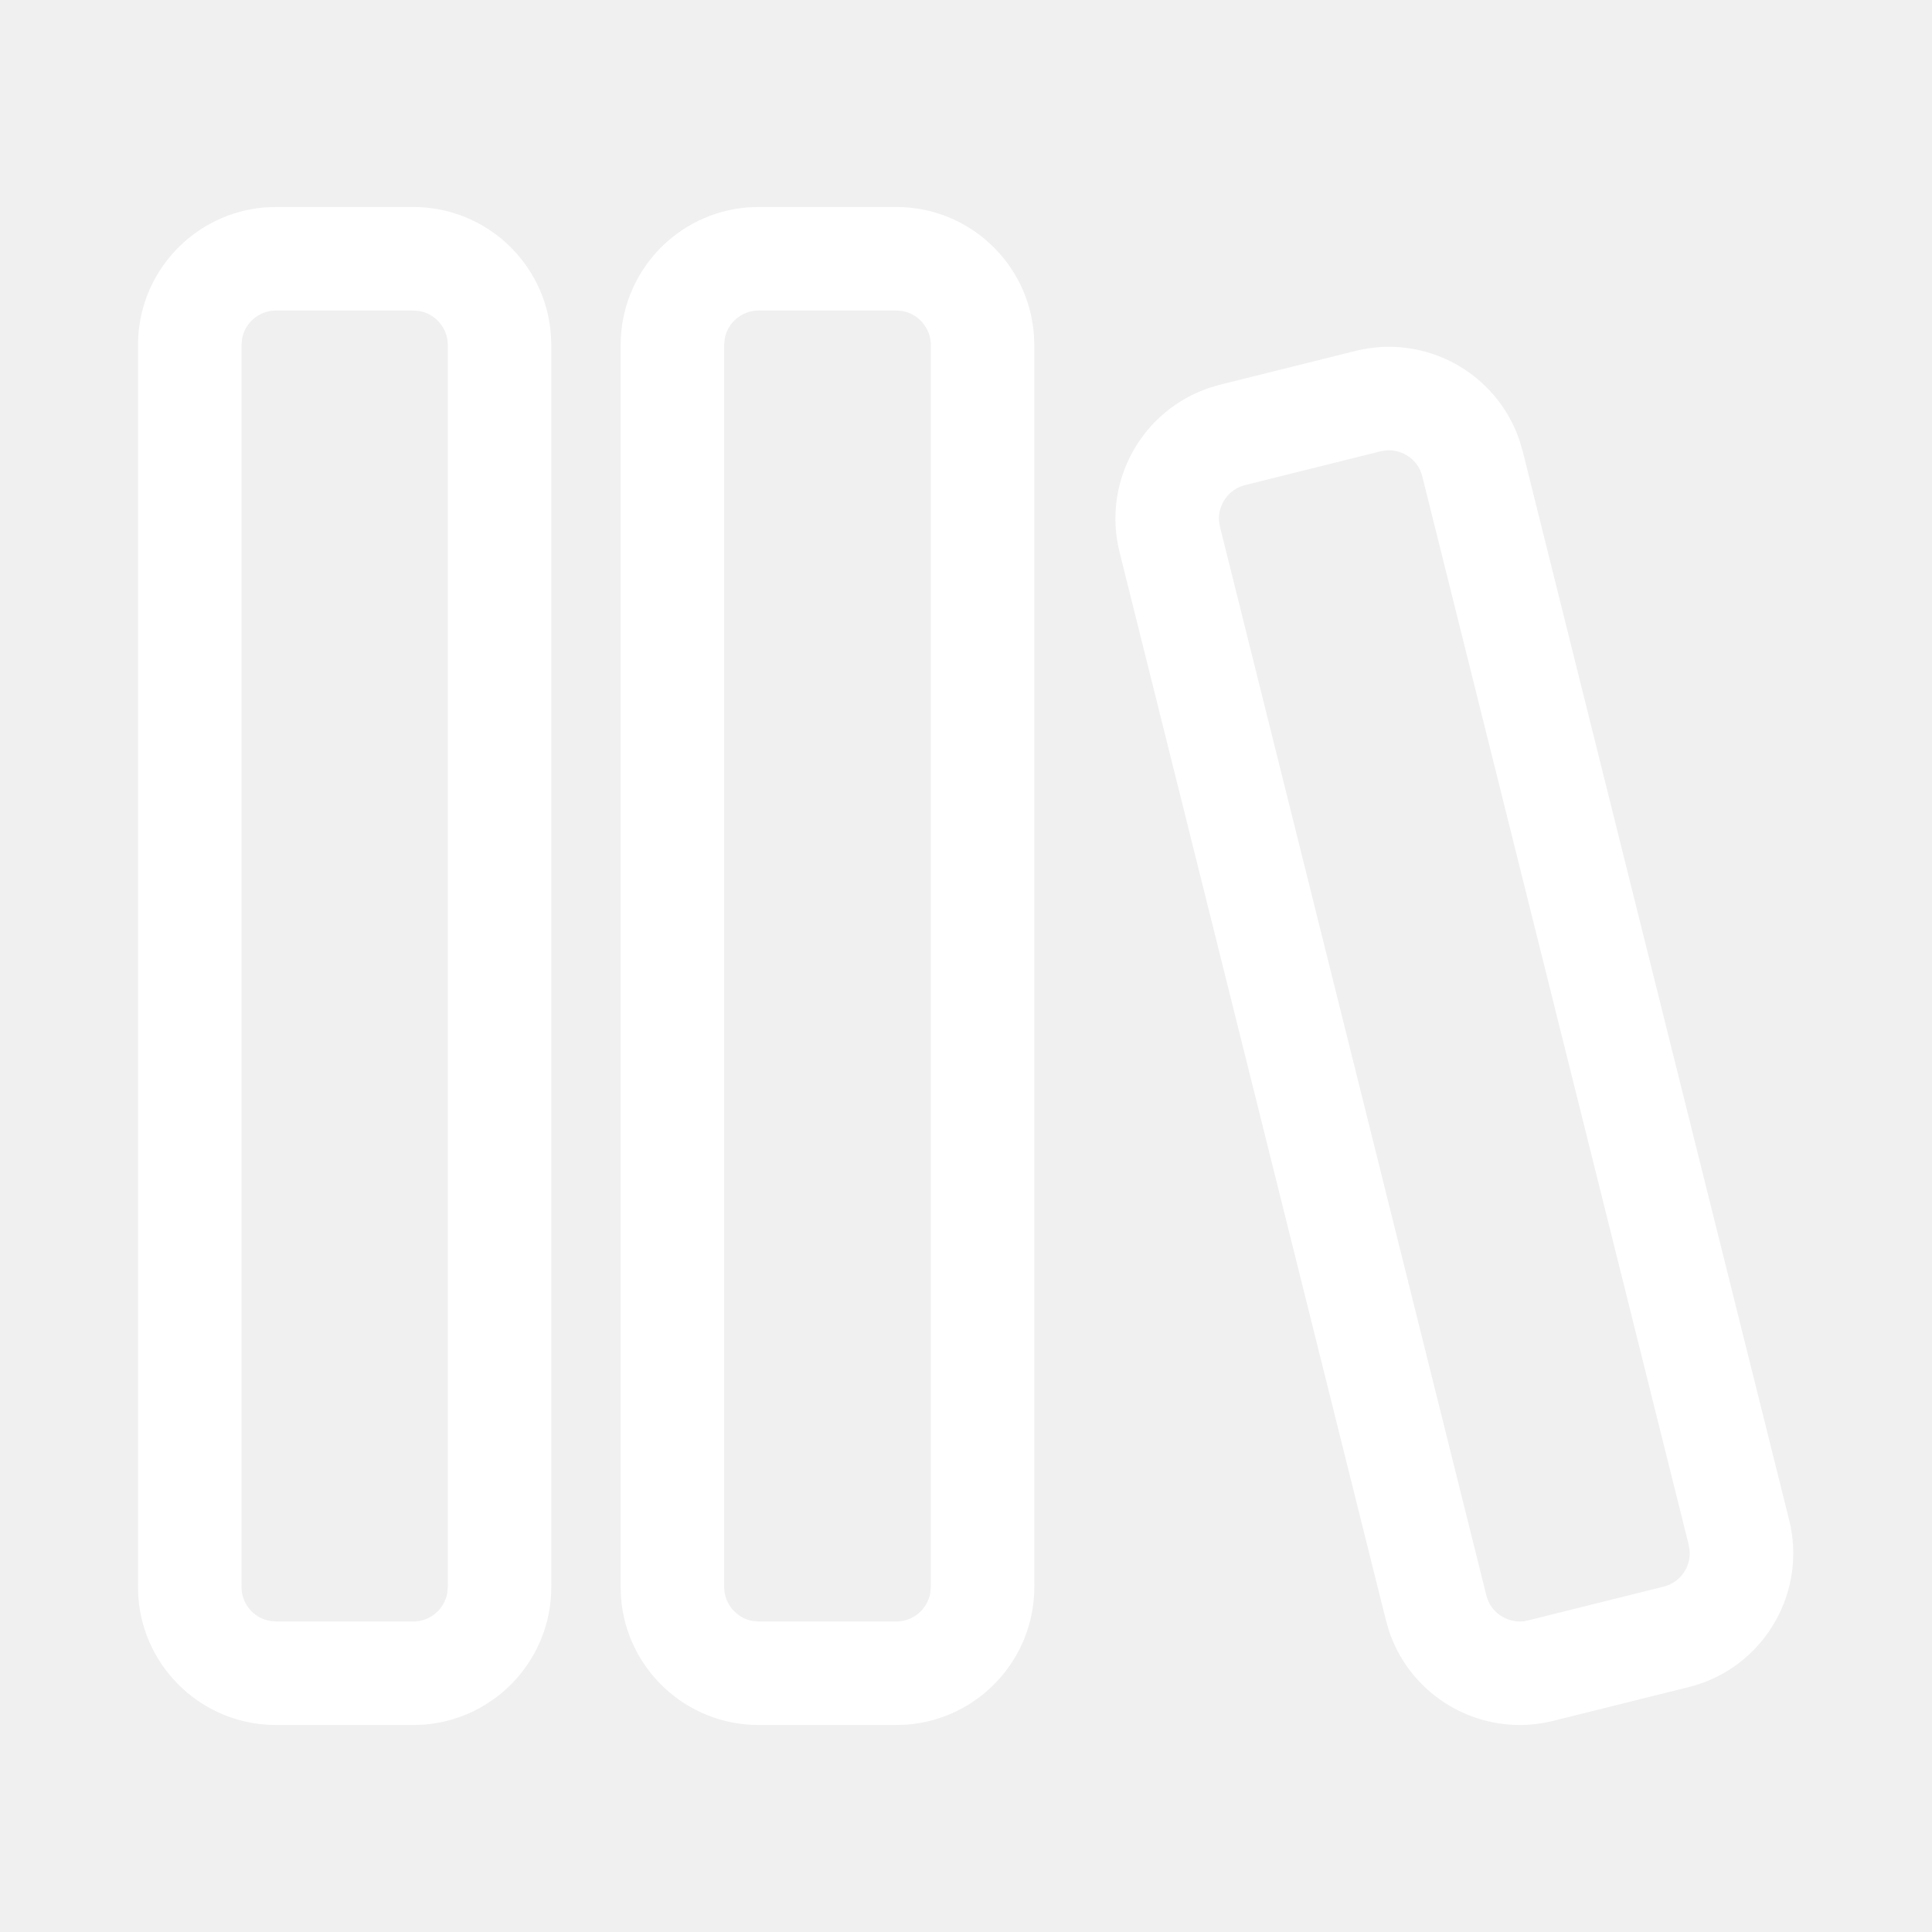
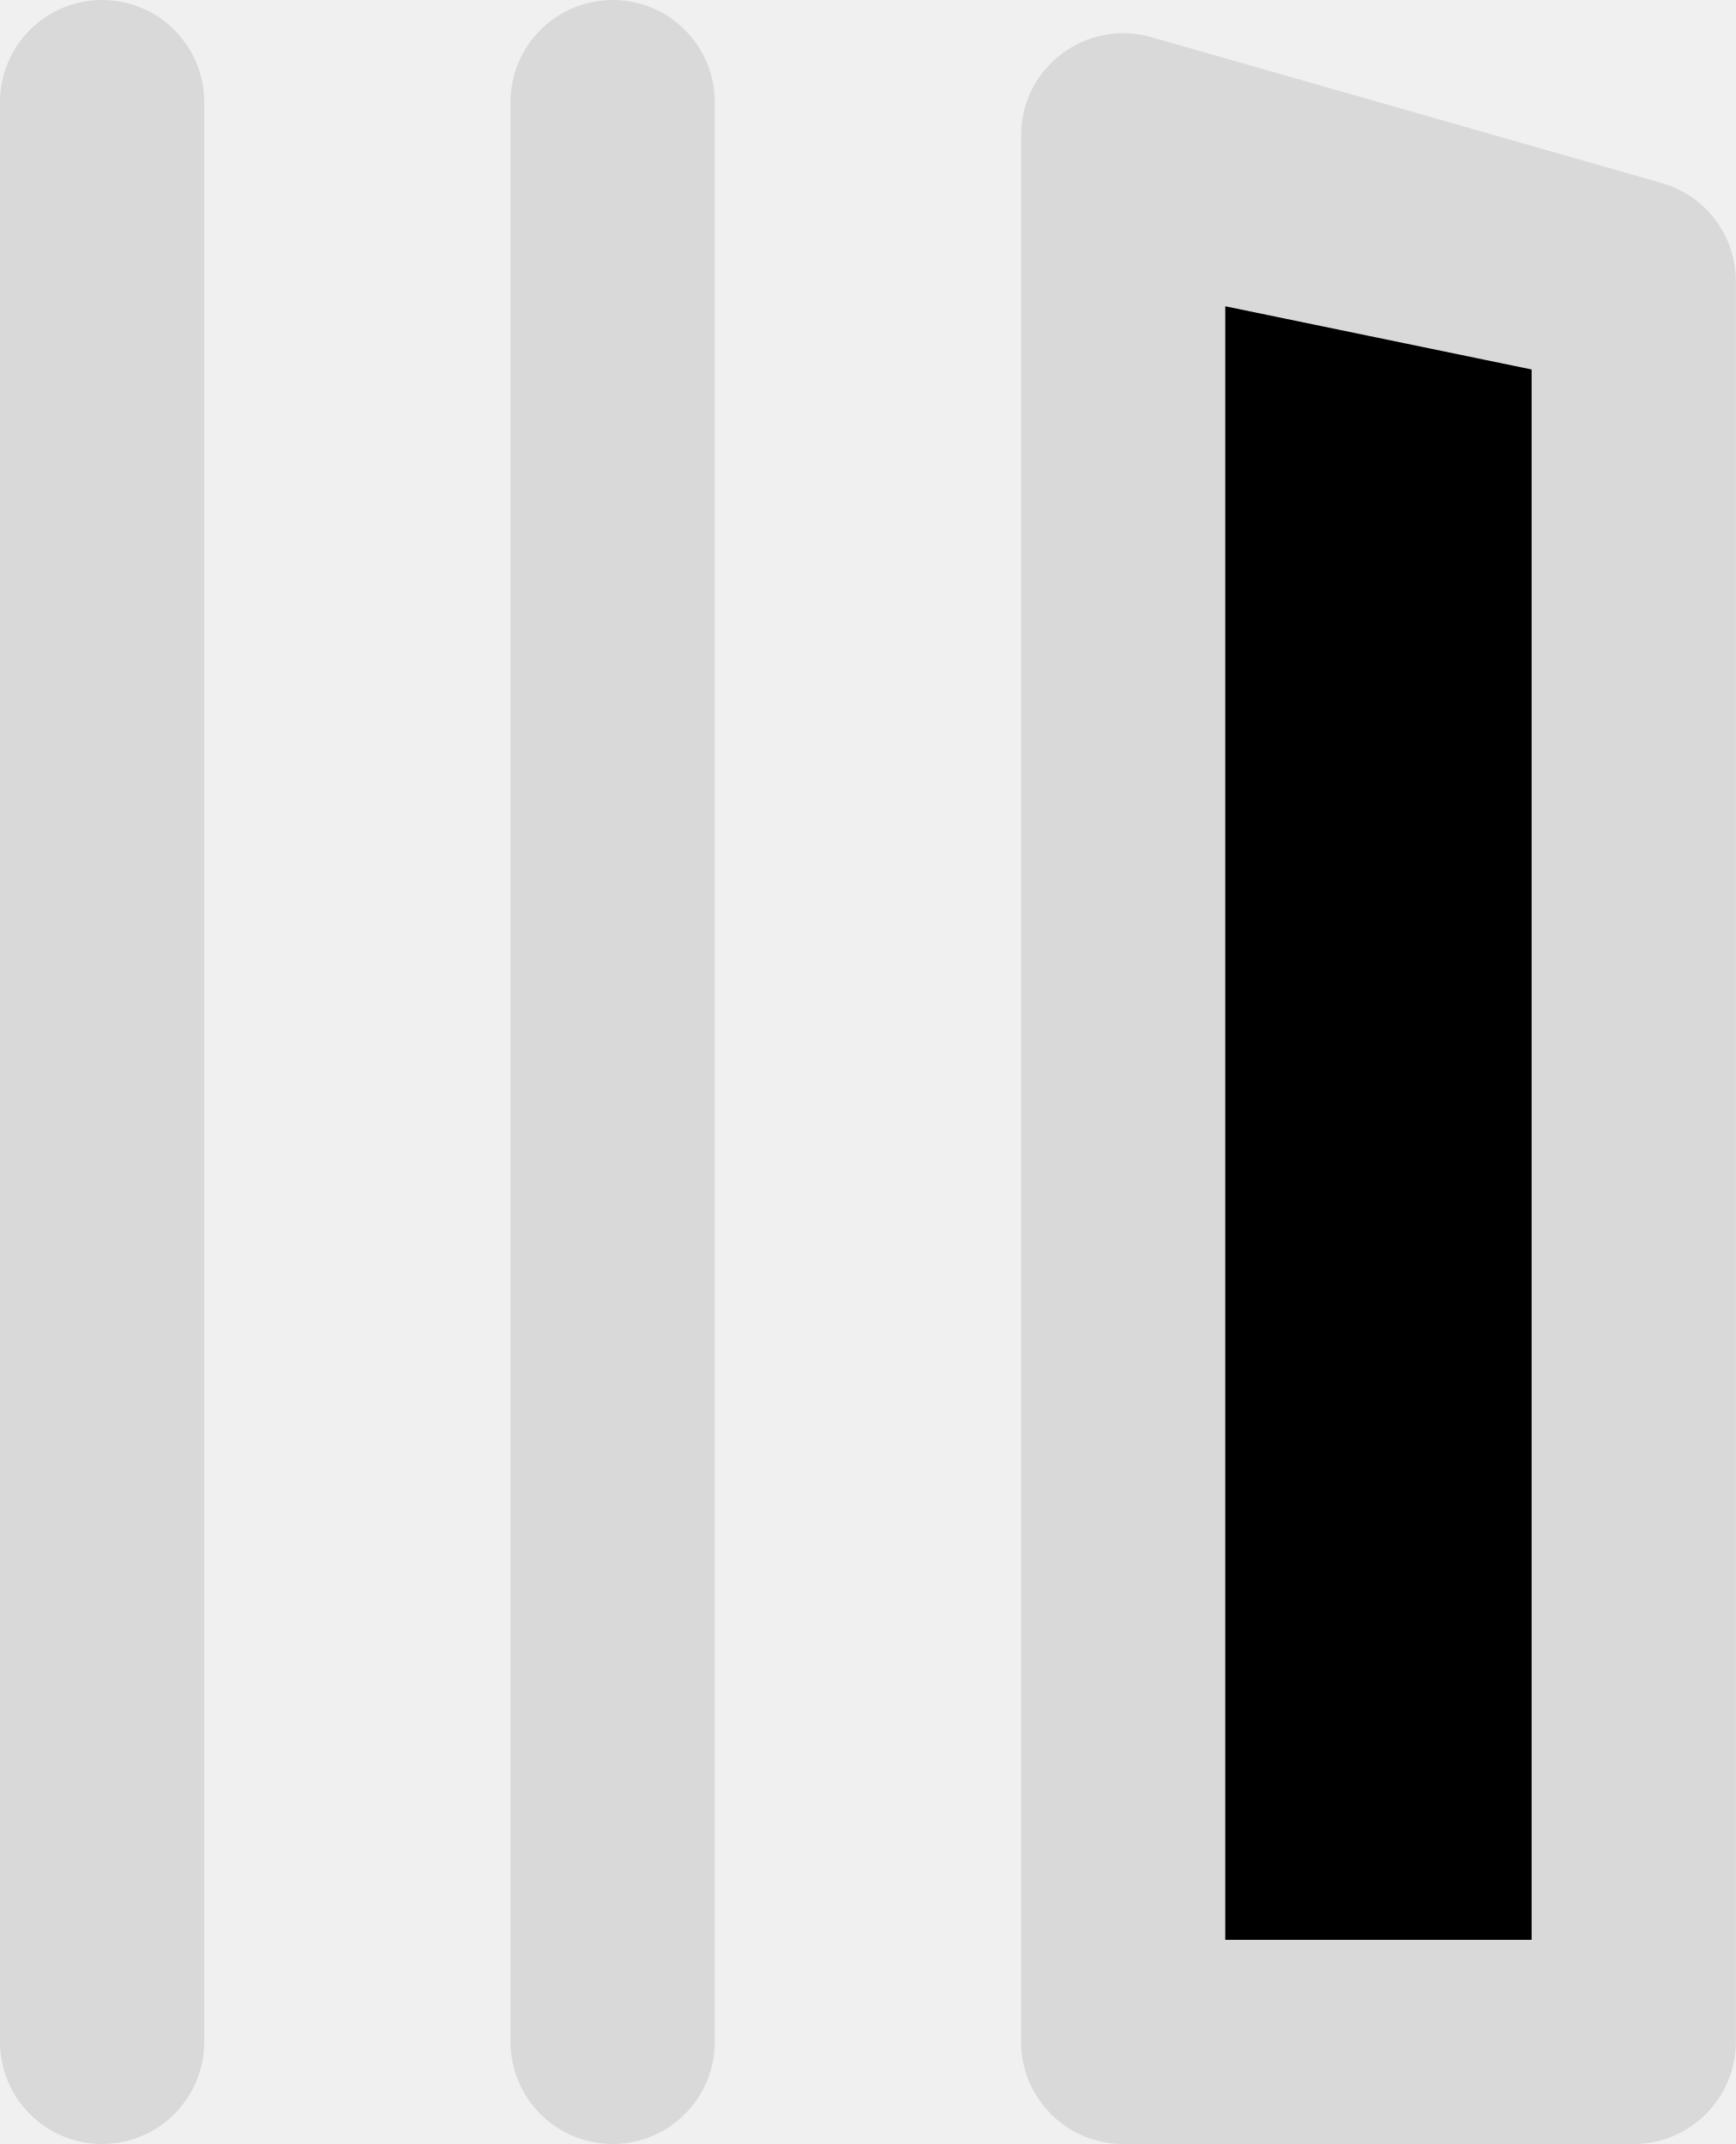
- <svg xmlns="http://www.w3.org/2000/svg" viewBox="0 0 28 28" version="1.1" fill="#ffffff">
-   <g id="SVGRepo_bgCarrier" stroke-width="0" />
-   <g id="SVGRepo_tracerCarrier" stroke-linecap="round" stroke-linejoin="round" />
-   <g id="SVGRepo_iconCarrier">
-     <g id="🔍-Product-Icons" stroke="none" stroke-width="1" fill="none" fill-rule="evenodd">
-       <g id="ic_fluent_library_28_regular" fill="#ffffff" fill-rule="nonzero">
-         <path d="M4,3 L5.99,3 C7.044,3 7.908,3.816 7.984,4.851 L7.99,5 L7.99,23 C7.99,24.054 7.173,24.918 6.139,24.995 L5.99,25 L4,25 C2.946,25 2.082,24.184 2.005,23.149 L2,23 L2,5 C2,3.946 2.816,3.082 3.851,3.005 L4,3 L5.99,3 L4,3 Z M10.995,3 L12.99,3 C14.044,3 14.908,3.816 14.984,4.851 L14.99,5 L14.99,23 C14.99,24.054 14.173,24.918 13.139,24.995 L12.99,25 L10.995,25 C9.94,25 9.076,24.184 9,23.149 L8.995,23 L8.995,5 C8.995,3.946 9.81,3.082 10.845,3.005 L10.995,3 L12.99,3 L10.995,3 Z M20.13,5.026 C20.974,5.026 21.746,5.564 22.023,6.386 L22.069,6.543 L25.929,22.026 C26.185,23.049 25.603,24.085 24.617,24.41 L24.473,24.451 L22.51,24.94 C22.348,24.98 22.185,25 22.025,25 C21.181,25 20.409,24.462 20.132,23.641 L20.086,23.483 L16.225,8 C15.97,6.976 16.553,5.941 17.539,5.617 L17.682,5.575 L19.645,5.086 C19.807,5.046 19.97,5.026 20.13,5.026 Z M5.99,4.5 L4,4.5 C3.755,4.5 3.55,4.678 3.508,4.91 L3.5,5 L3.5,23 C3.5,23.244 3.677,23.449 3.91,23.492 L4,23.5 L5.99,23.5 C6.235,23.5 6.439,23.322 6.482,23.09 L6.49,23 L6.49,5 C6.49,4.756 6.313,4.551 6.08,4.508 L5.99,4.5 Z M12.99,4.5 L10.995,4.5 C10.749,4.5 10.545,4.678 10.503,4.91 L10.495,5 L10.495,23 C10.495,23.244 10.672,23.449 10.905,23.492 L10.995,23.5 L12.99,23.5 C13.235,23.5 13.439,23.322 13.482,23.09 L13.49,23 L13.49,5 C13.49,4.756 13.313,4.551 13.08,4.508 L12.99,4.5 Z M20.13,6.526 L20.069,6.53 L20.069,6.53 L20.007,6.541 L18.045,7.03 C17.807,7.09 17.652,7.311 17.667,7.548 L17.681,7.636 L21.541,23.12 C21.606,23.38 21.838,23.5 22.025,23.5 L22.087,23.497 L22.087,23.497 L22.147,23.484 L24.11,22.995 C24.349,22.936 24.504,22.715 24.488,22.479 L24.474,22.389 L20.613,6.905 C20.548,6.644 20.317,6.526 20.13,6.526 Z" id="🎨-Color"> </path>
-       </g>
-     </g>
-   </g>
+ <svg xmlns="http://www.w3.org/2000/svg" width="17" height="21" viewBox="0 0 17 21" fill="none">
+   <rect width="2" height="21" rx="1" fill="#D9D9D9" />
+   <rect x="5" width="2" height="21" rx="1" fill="#D9D9D9" />
+   <path d="M10 1.326C10 0.661 10.636 0.182 11.275 0.364L16.275 1.793C16.704 1.915 17 2.308 17 2.754V20C17 20.552 16.552 21 16 21H11C10.448 21 10 20.552 10 20V1.326Z" fill="#D9D9D9" />
+   <path d="M12 3L15 3.619V19H12V3Z" fill="black" />
</svg>
